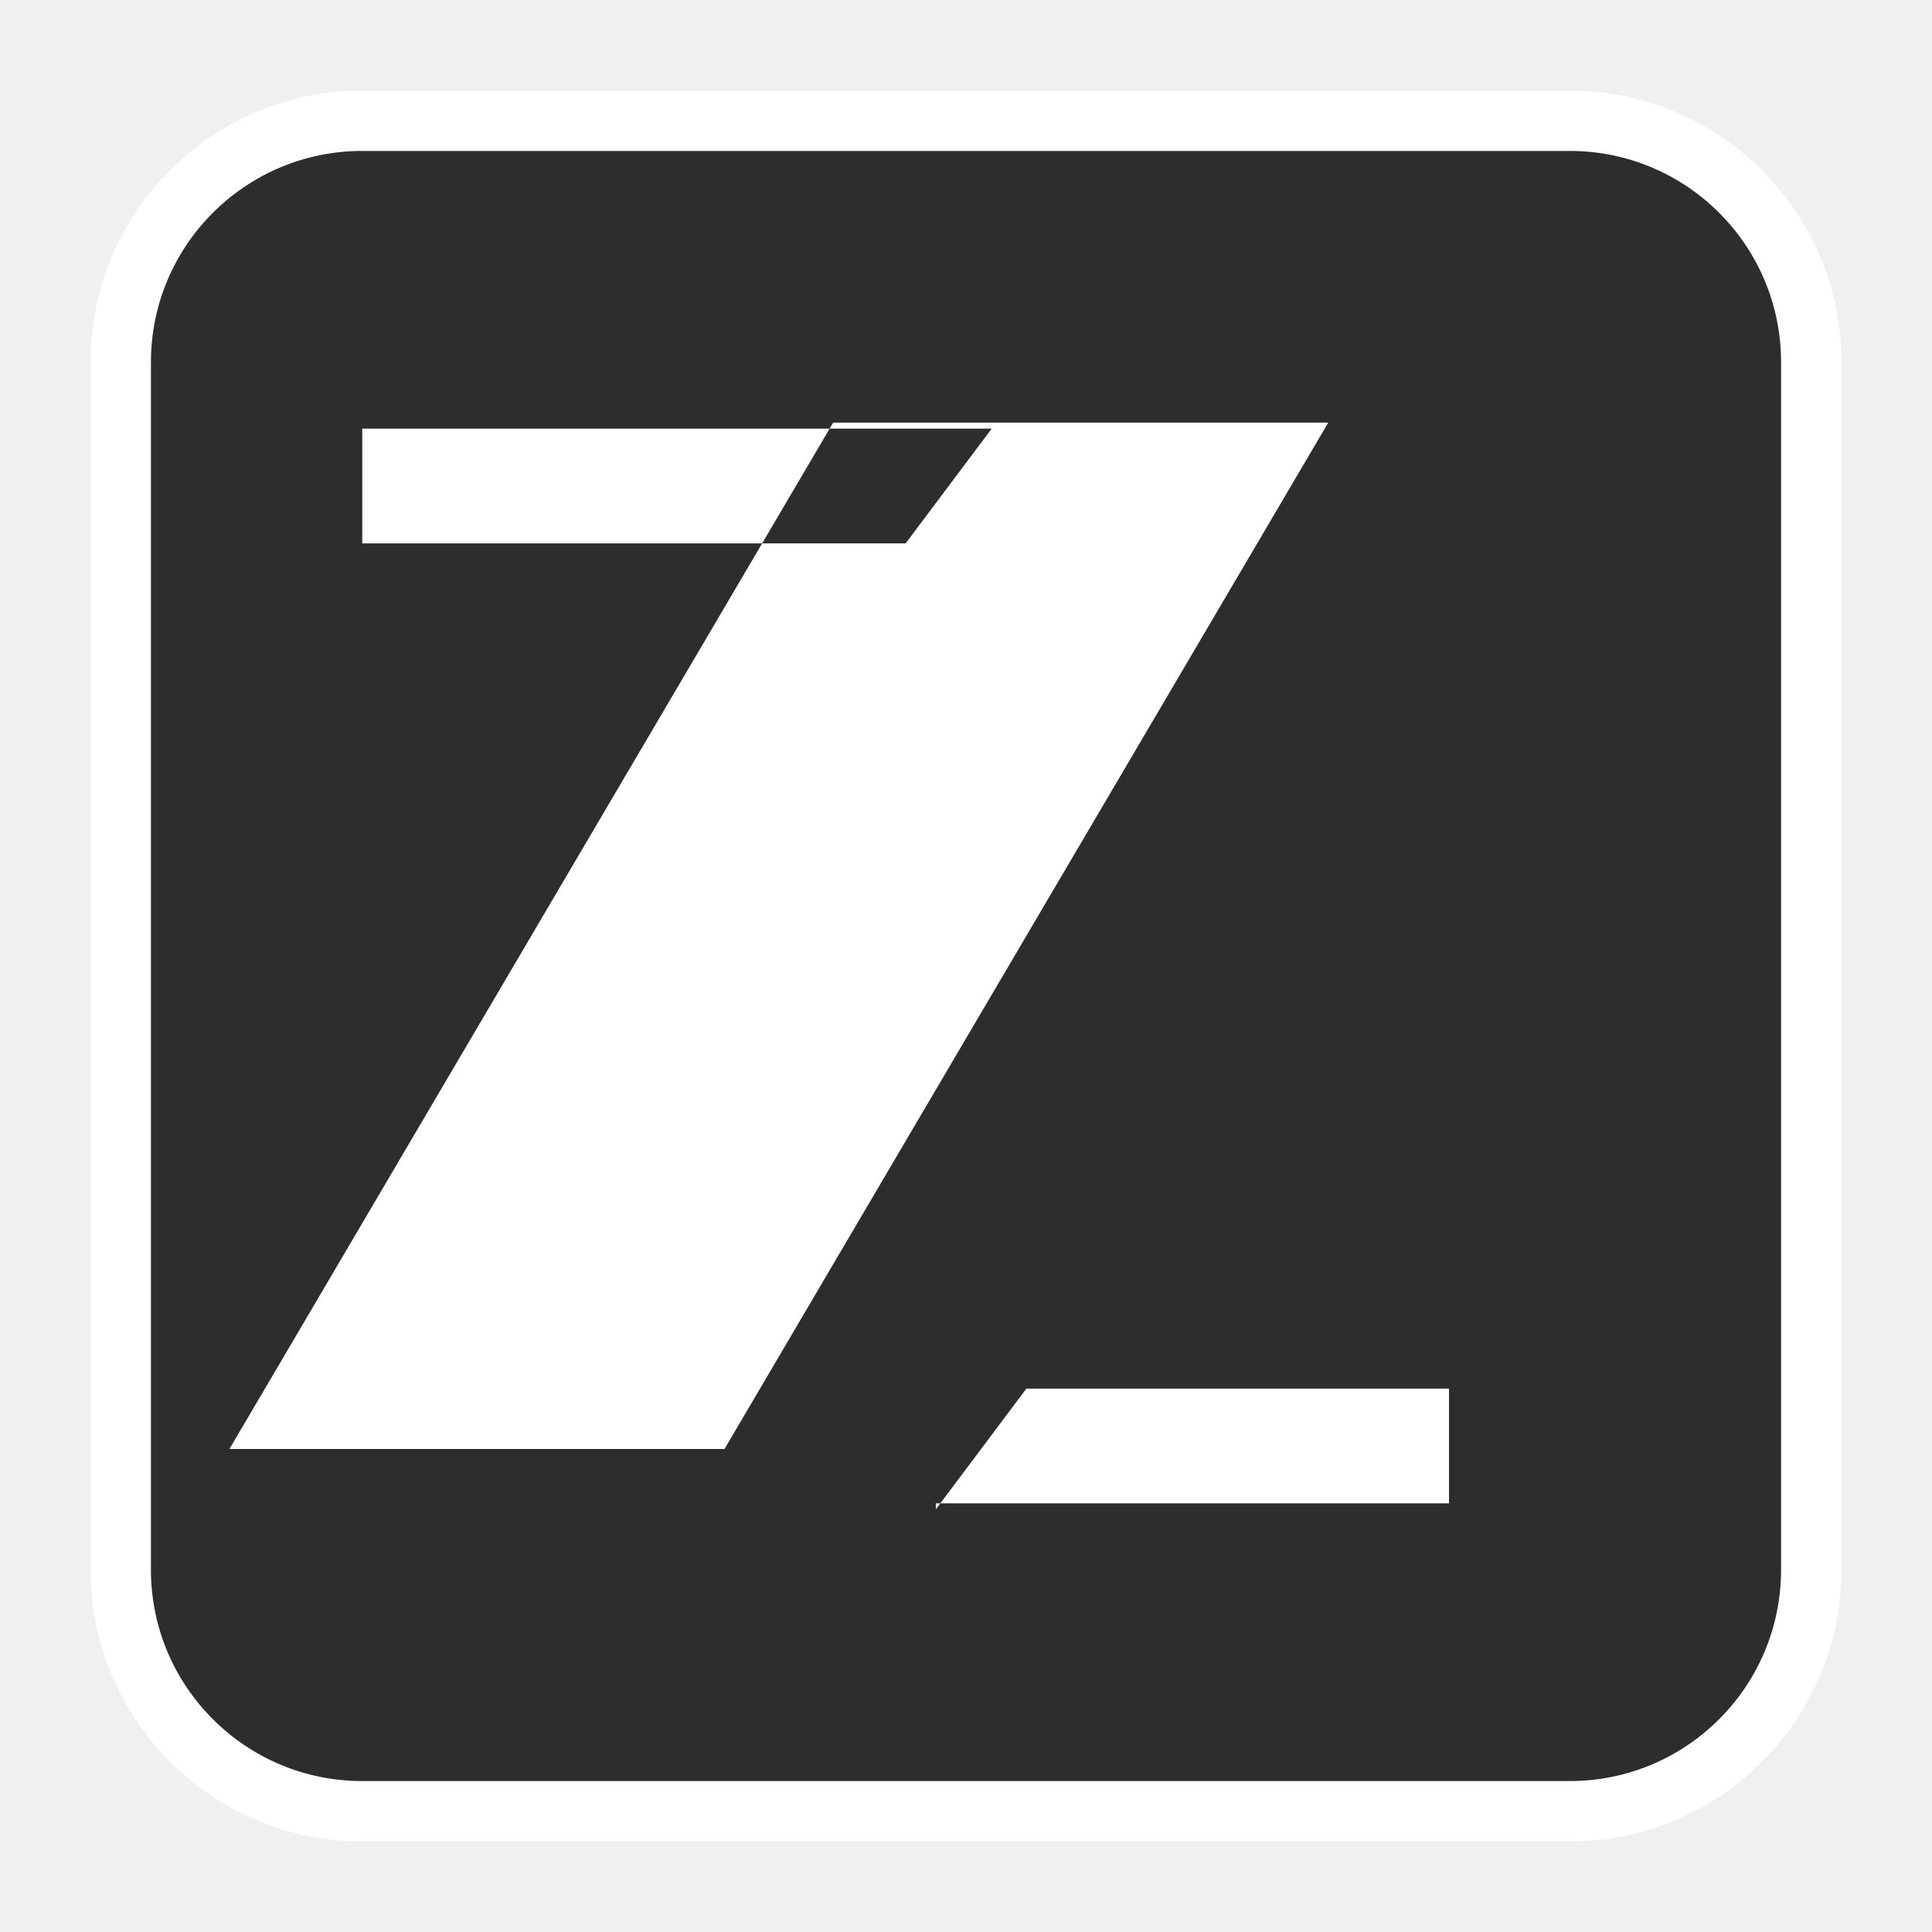
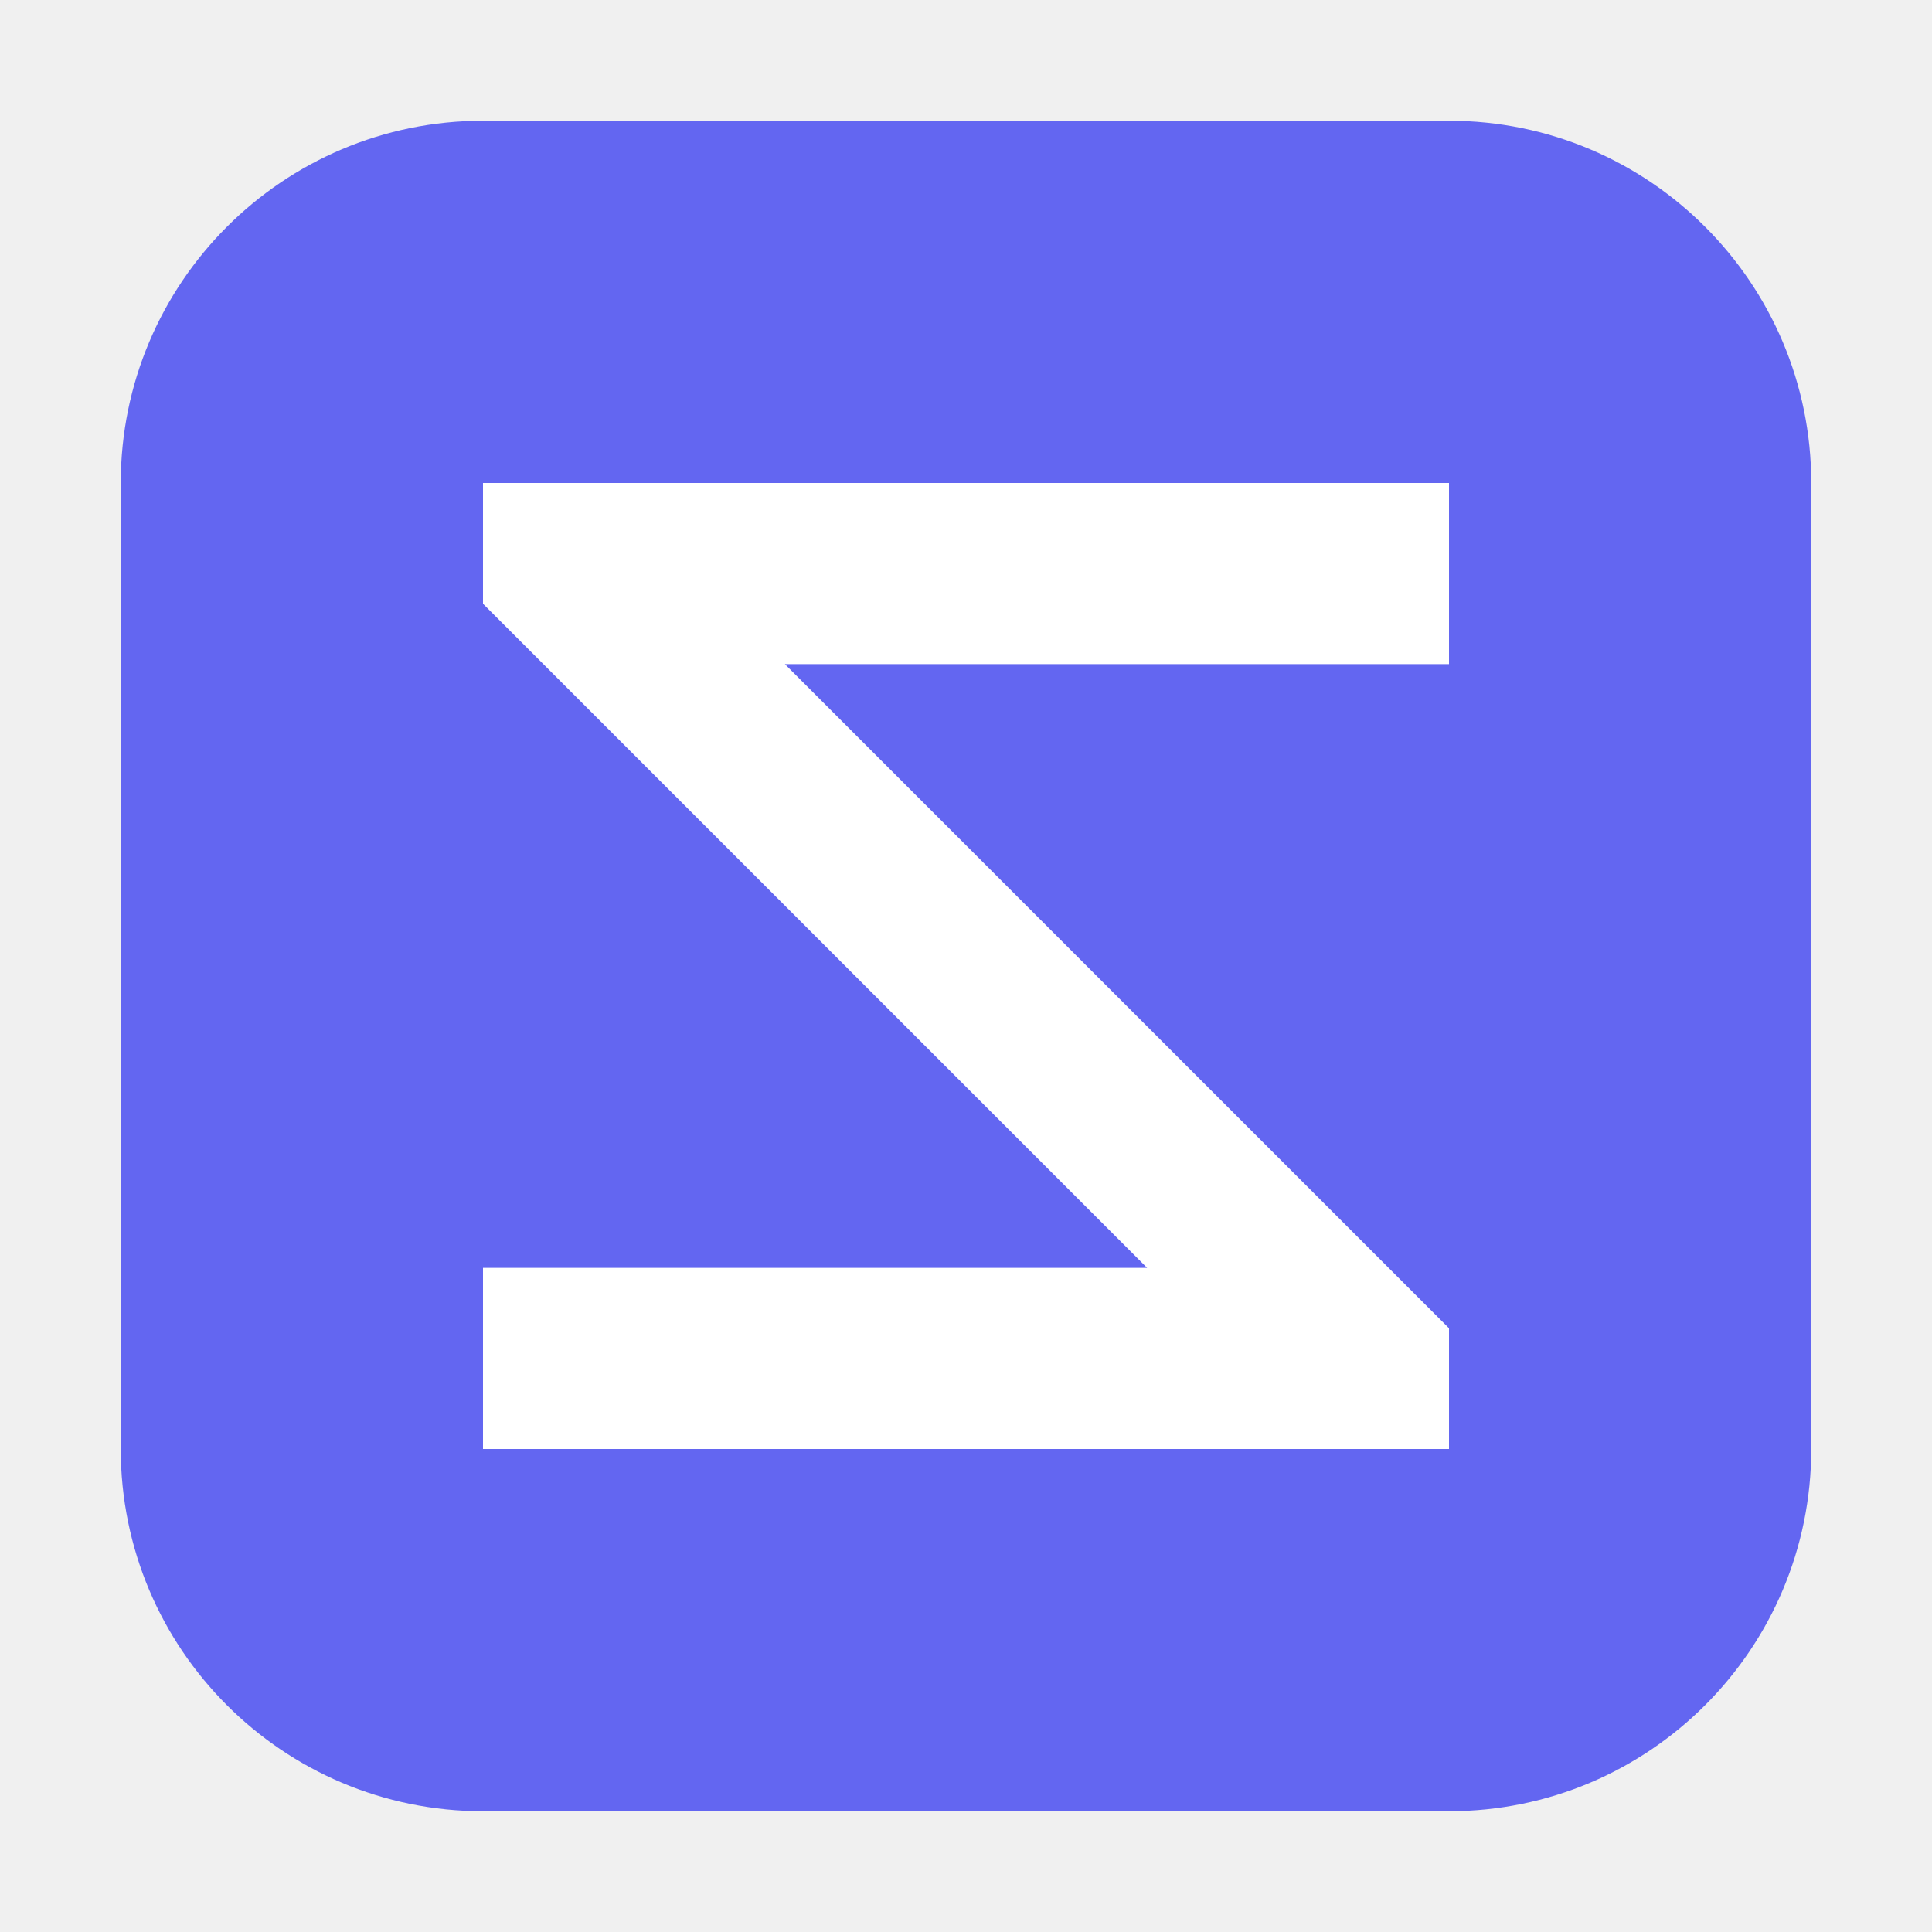
<svg xmlns="http://www.w3.org/2000/svg" viewBox="0 0 16 16" width="16" height="16">
-   <rect x="1" y="1" width="14" height="14" rx="2" fill="#2D2D2D" stroke="#FFFFFF" stroke-width="0.5" />
-   <path fill="#FFFFFF" d="M8.25 3.5L7.5 4.5H3v-.95h5.25zM13 3.5H6.9l-5 8.5h4.1l5-8.5zM7.75 12.5l.75-1H12v.95H7.75z" />
+   <rect x="1" y="1" width="14" height="14" rx="3" fill="#6366F1" />
+   <path d="M4 4h8v1.5H6.5L12 11v1H4v-1.5h5.5L4 5V4z" fill="white" />
</svg>
